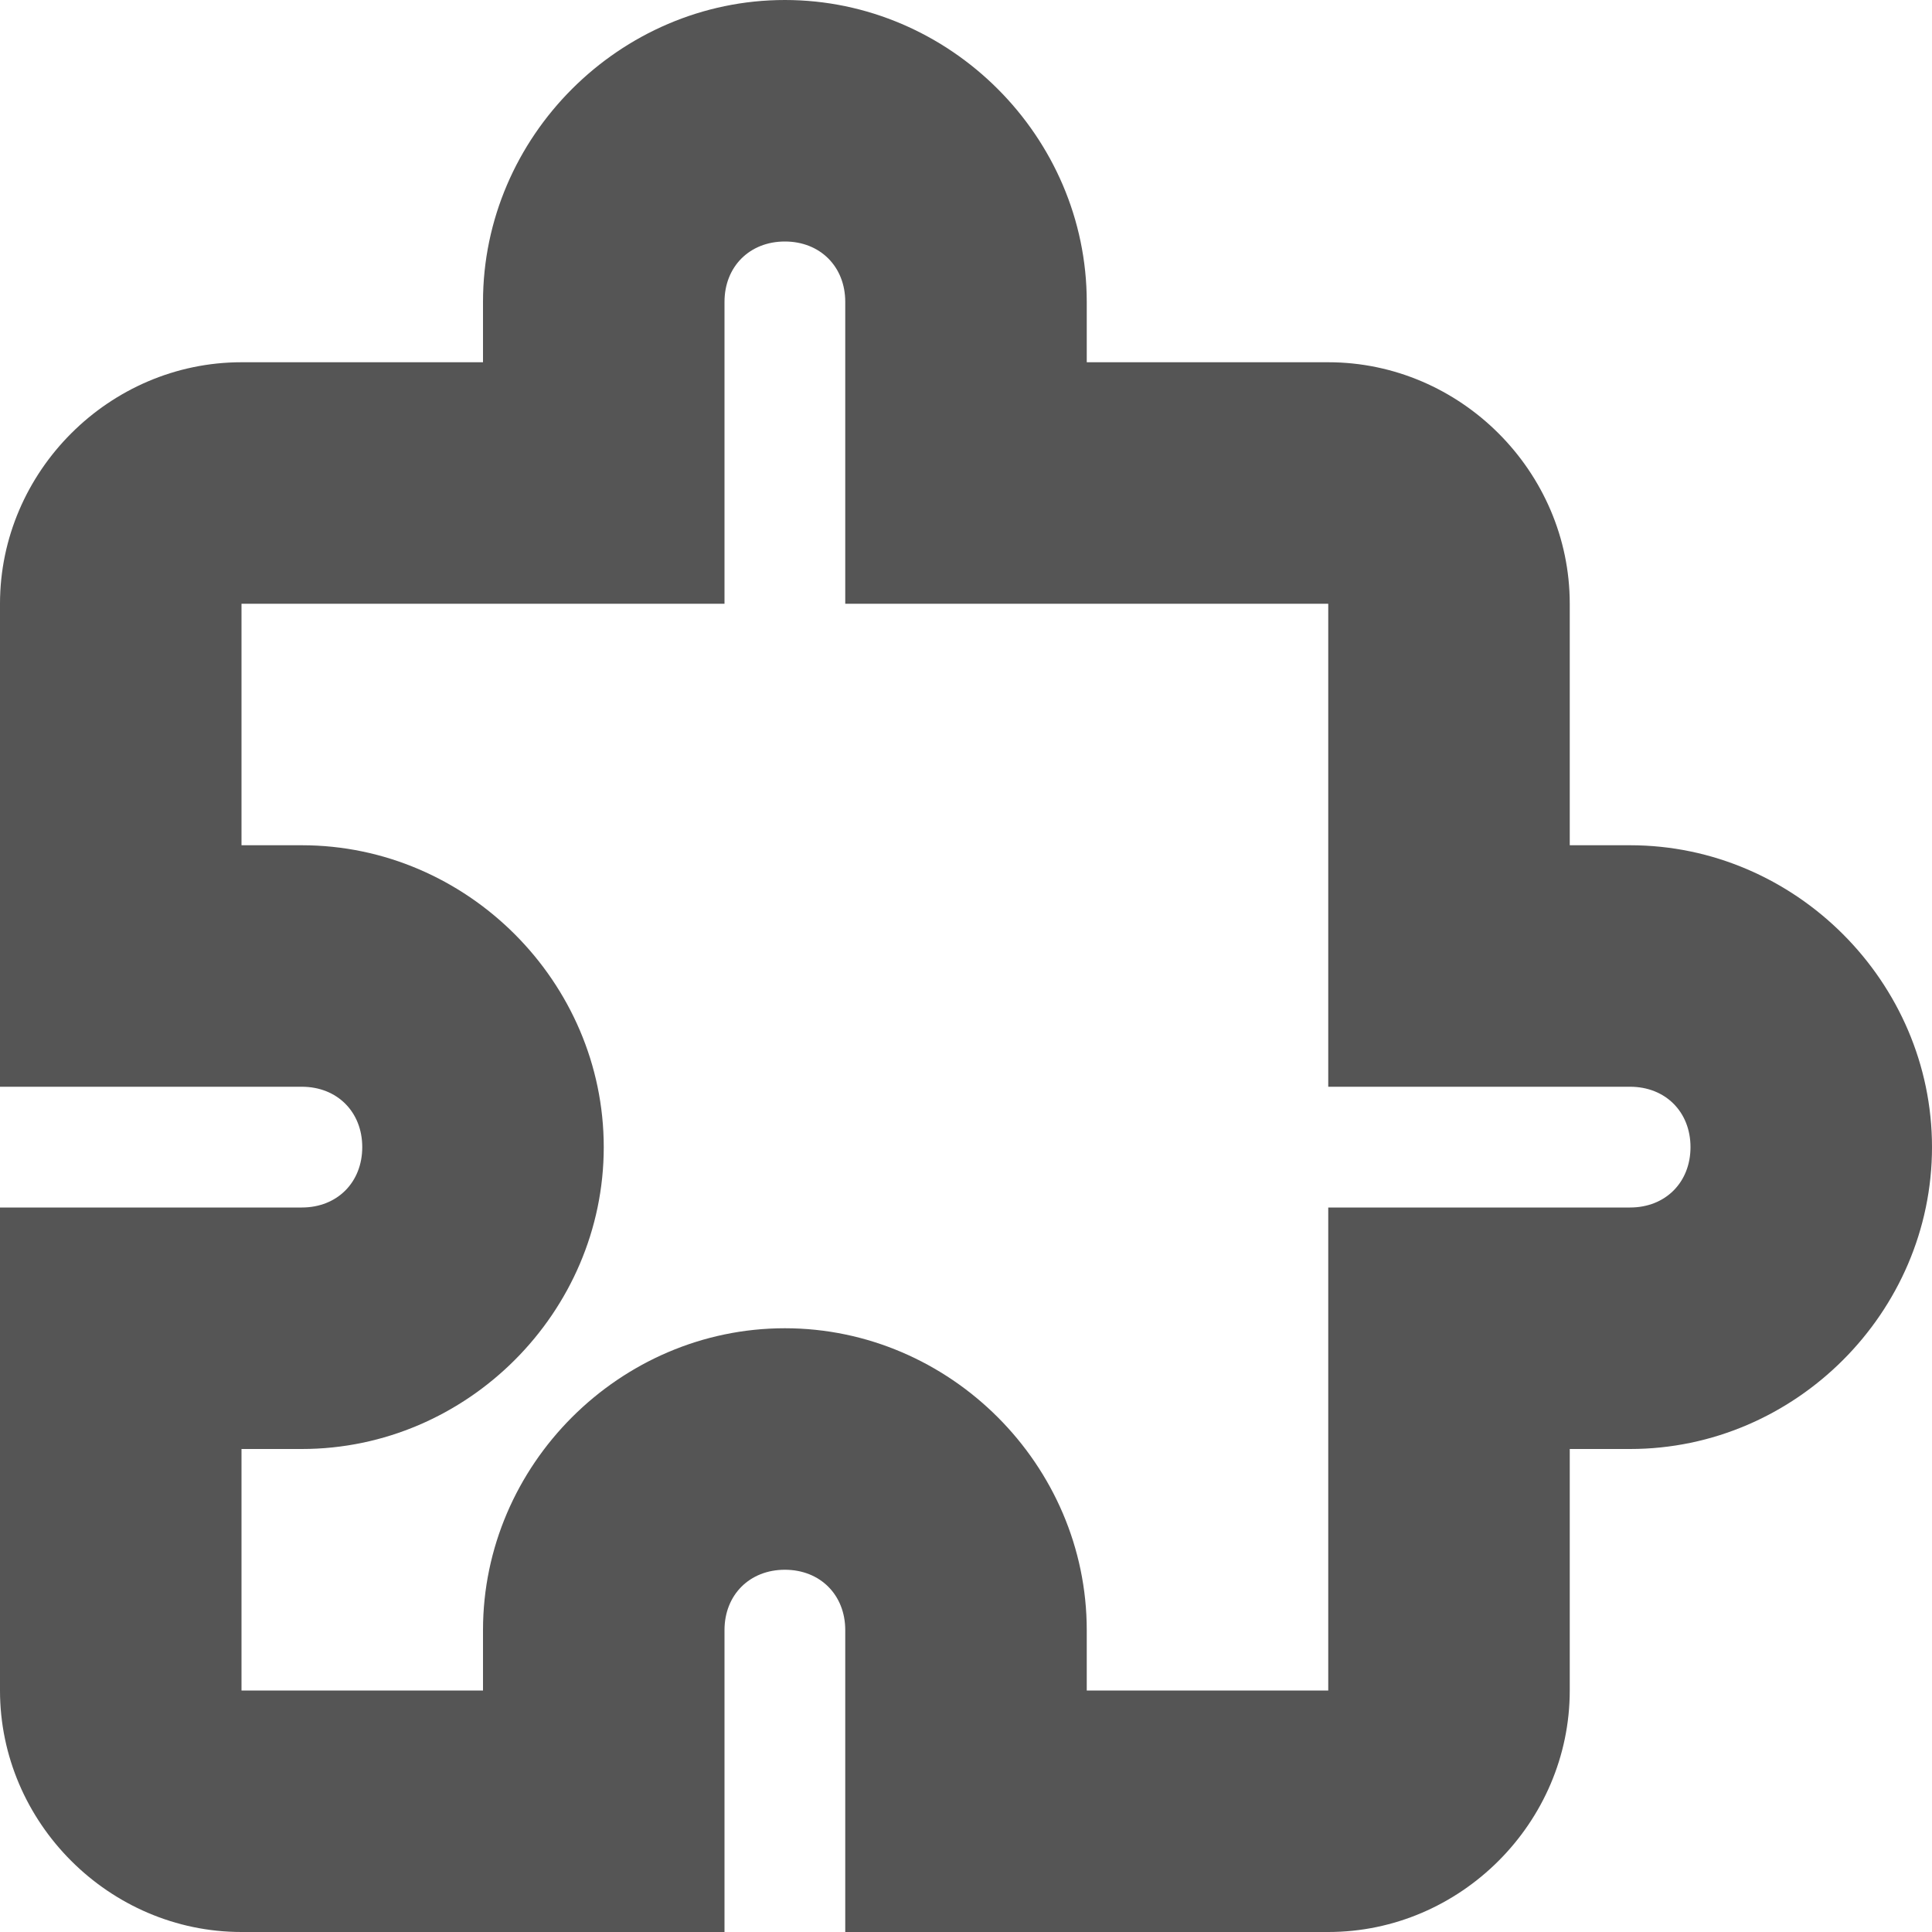
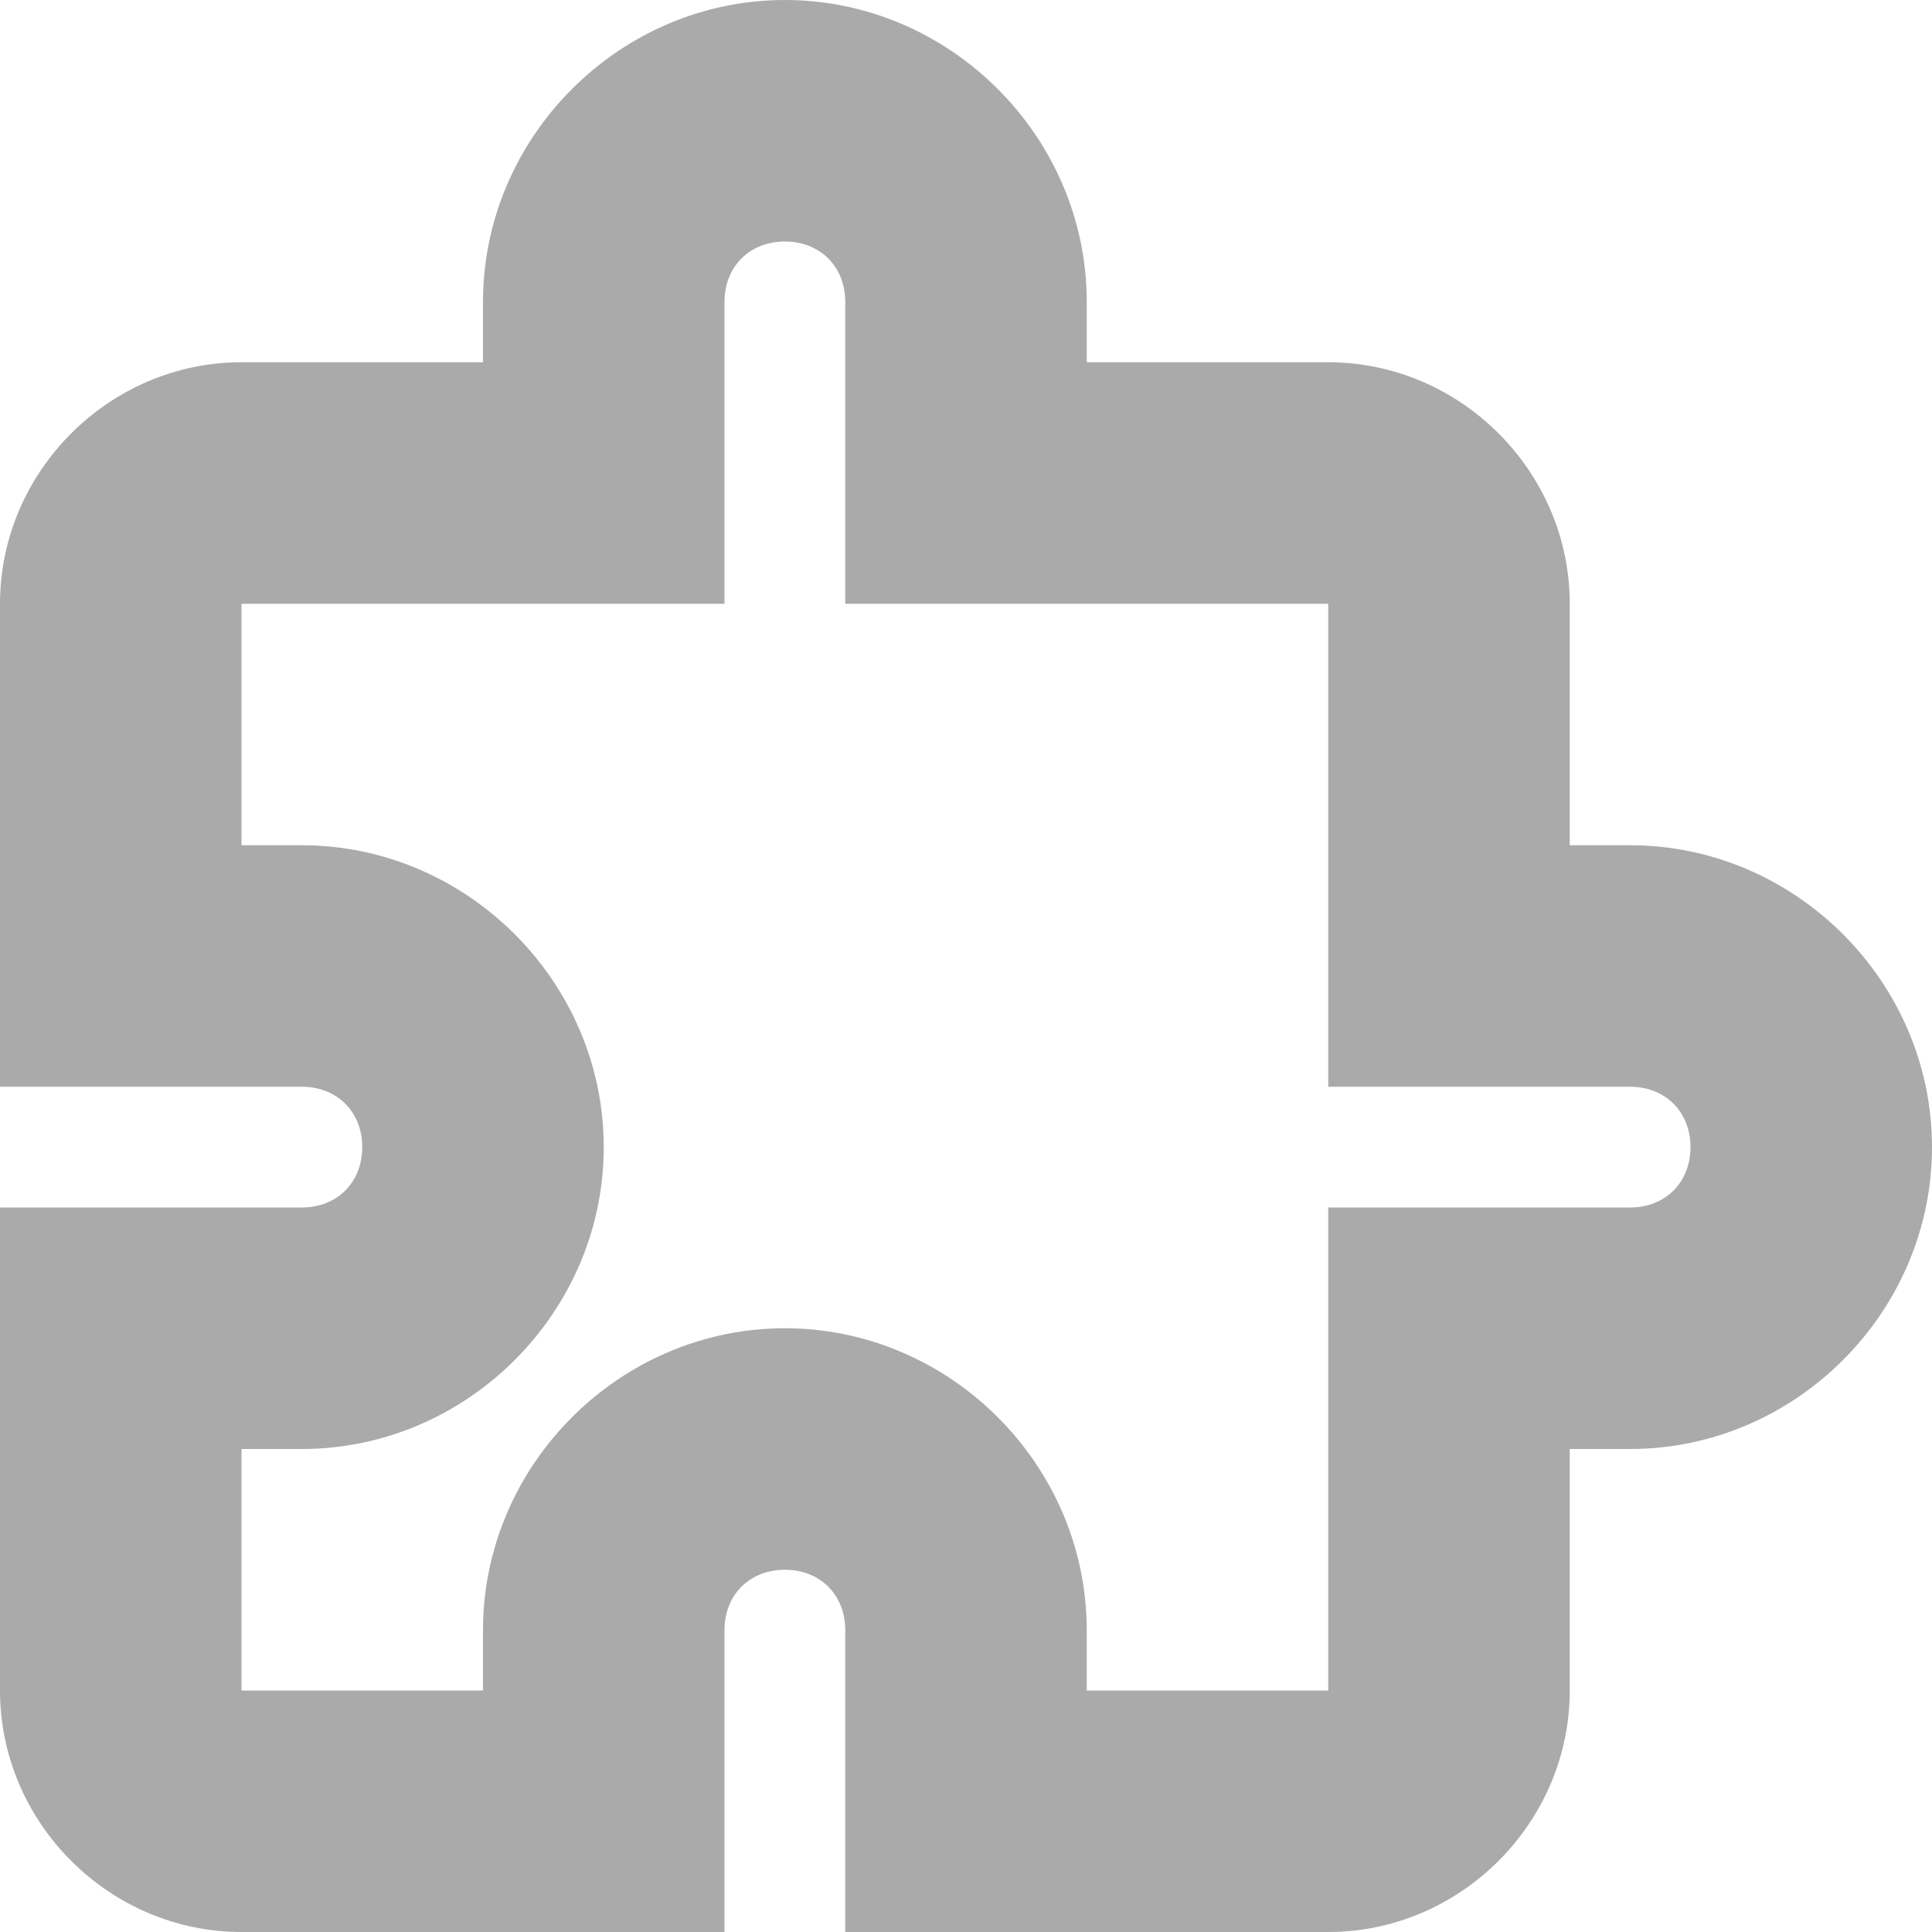
<svg xmlns="http://www.w3.org/2000/svg" width="16" height="16" version="1.1" viewBox="0 0 16 16">
  <defs>
    <style id="current-color-scheme" type="text/css">.ColorScheme-Text { color:#6e6e6e; } .ColorScheme-Highlight { color:#5294e2; }</style>
  </defs>
-   <path d="m6.5 0c-1.368 0-2.5 1.132-2.5 2.5v0.5h-2c-1.095 0-2 0.905-2 2v4h2.5c0.292 0 0.5 0.208 0.5 0.5s-0.208 0.5-0.5 0.5h-2.5v4c0 1.095 0.905 2 2 2h4v-2.5c0-0.292 0.208-0.5 0.5-0.5s0.5 0.208 0.5 0.5v2.5h4c1.095 0 2-0.905 2-2v-2h0.5c1.368 0 2.5-1.132 2.5-2.5s-1.132-2.5-2.5-2.5h-0.5v-2c0-1.095-0.905-2-2-2h-2v-0.5c0-1.368-1.132-2.5-2.5-2.5zm0 2c0.292 0 0.5 0.208 0.5 0.5v2.5h4v4h2.5c0.292 0 0.5 0.208 0.5 0.5s-0.208 0.5-0.5 0.5h-2.5v4h-2v-0.5c0-1.368-1.132-2.5-2.5-2.5s-2.5 1.132-2.5 2.5v0.5h-2v-2h0.5c1.368 0 2.5-1.132 2.5-2.5s-1.132-2.5-2.5-2.5h-0.5v-2h4v-2.5c0-0.292 0.208-0.5 0.5-0.5z" color="#000000" fill="#555555" style="-inkscape-stroke:none" />
+   <path d="m6.5 0c-1.368 0-2.5 1.132-2.5 2.5v0.5h-2c-1.095 0-2 0.905-2 2v4h2.5c0.292 0 0.5 0.208 0.5 0.5s-0.208 0.5-0.5 0.5h-2.5v4c0 1.095 0.905 2 2 2h4v-2.5c0-0.292 0.208-0.5 0.5-0.5s0.5 0.208 0.5 0.5v2.5h4c1.095 0 2-0.905 2-2v-2h0.5c1.368 0 2.5-1.132 2.5-2.5s-1.132-2.5-2.5-2.5h-0.5v-2c0-1.095-0.905-2-2-2h-2v-0.5c0-1.368-1.132-2.5-2.5-2.5zm0 2c0.292 0 0.5 0.208 0.5 0.5v2.5h4v4h2.5c0.292 0 0.5 0.208 0.5 0.5s-0.208 0.5-0.5 0.5h-2.5v4h-2v-0.5c0-1.368-1.132-2.5-2.5-2.5s-2.5 1.132-2.5 2.5v0.5h-2v-2h0.5c1.368 0 2.5-1.132 2.5-2.5s-1.132-2.5-2.5-2.5h-0.5v-2h4v-2.5c0-0.292 0.208-0.5 0.5-0.5z" color="#000000" fill="#aaaaaa" style="-inkscape-stroke:none" />
</svg>
